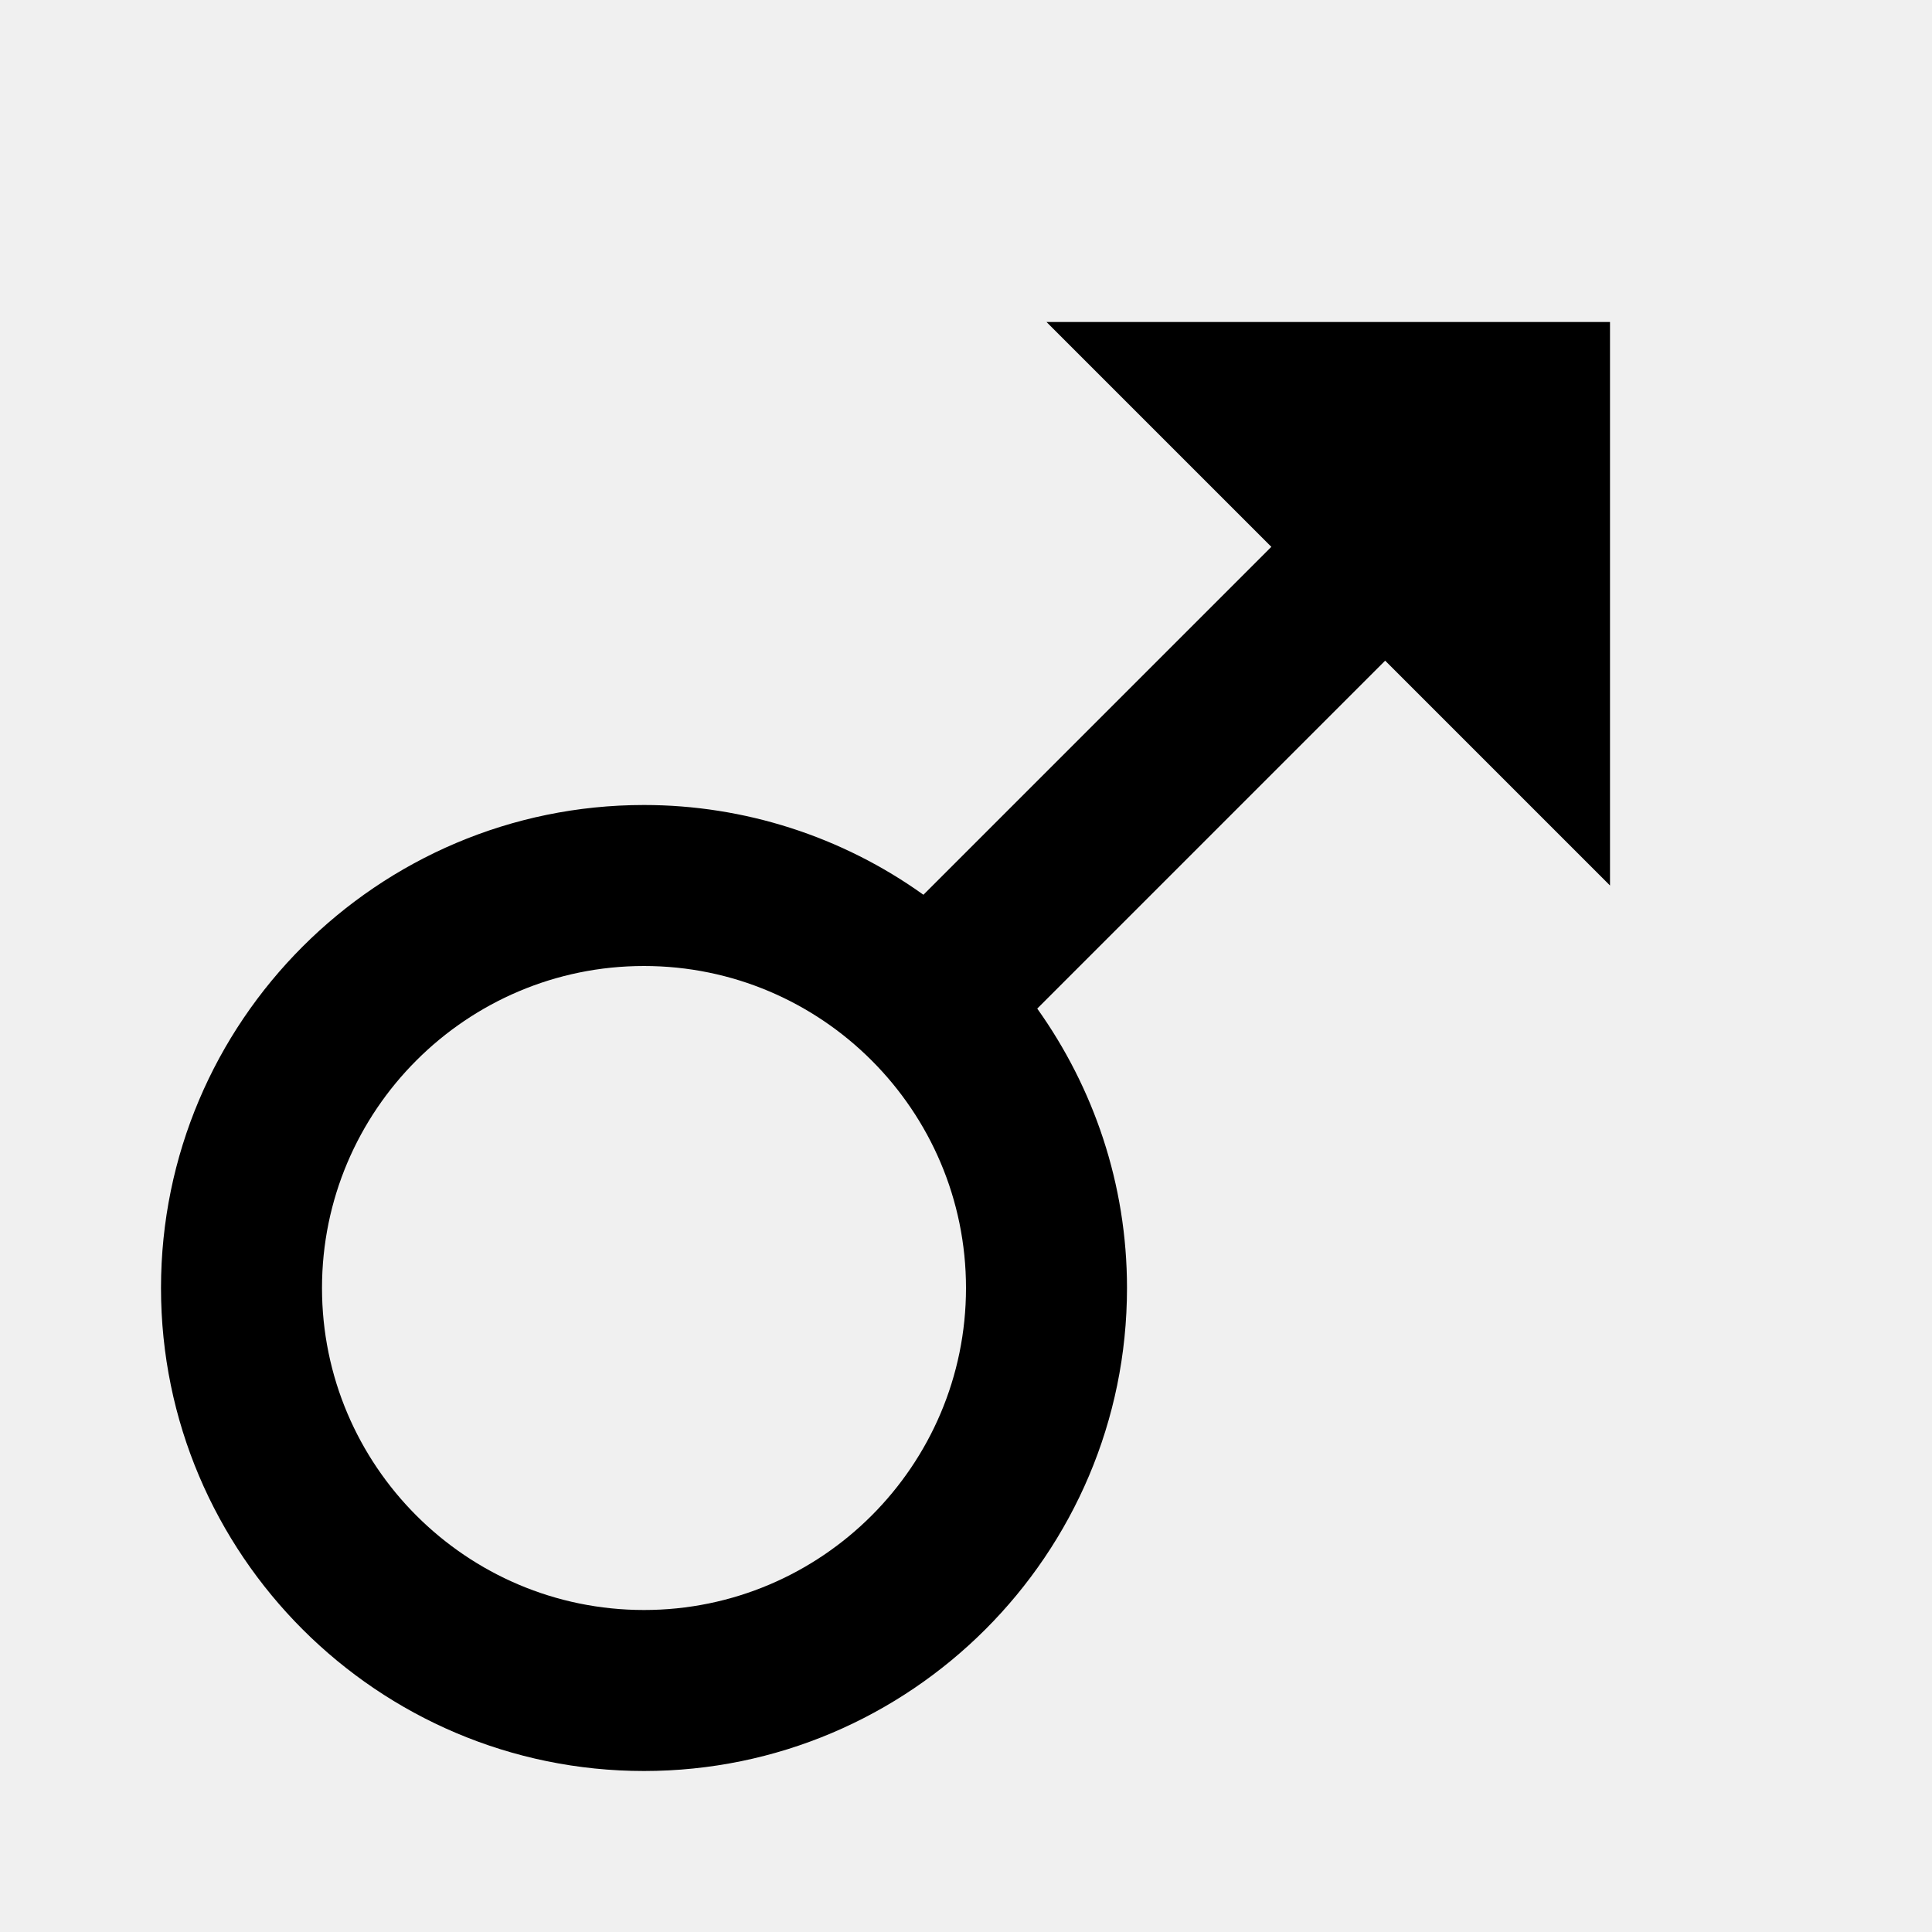
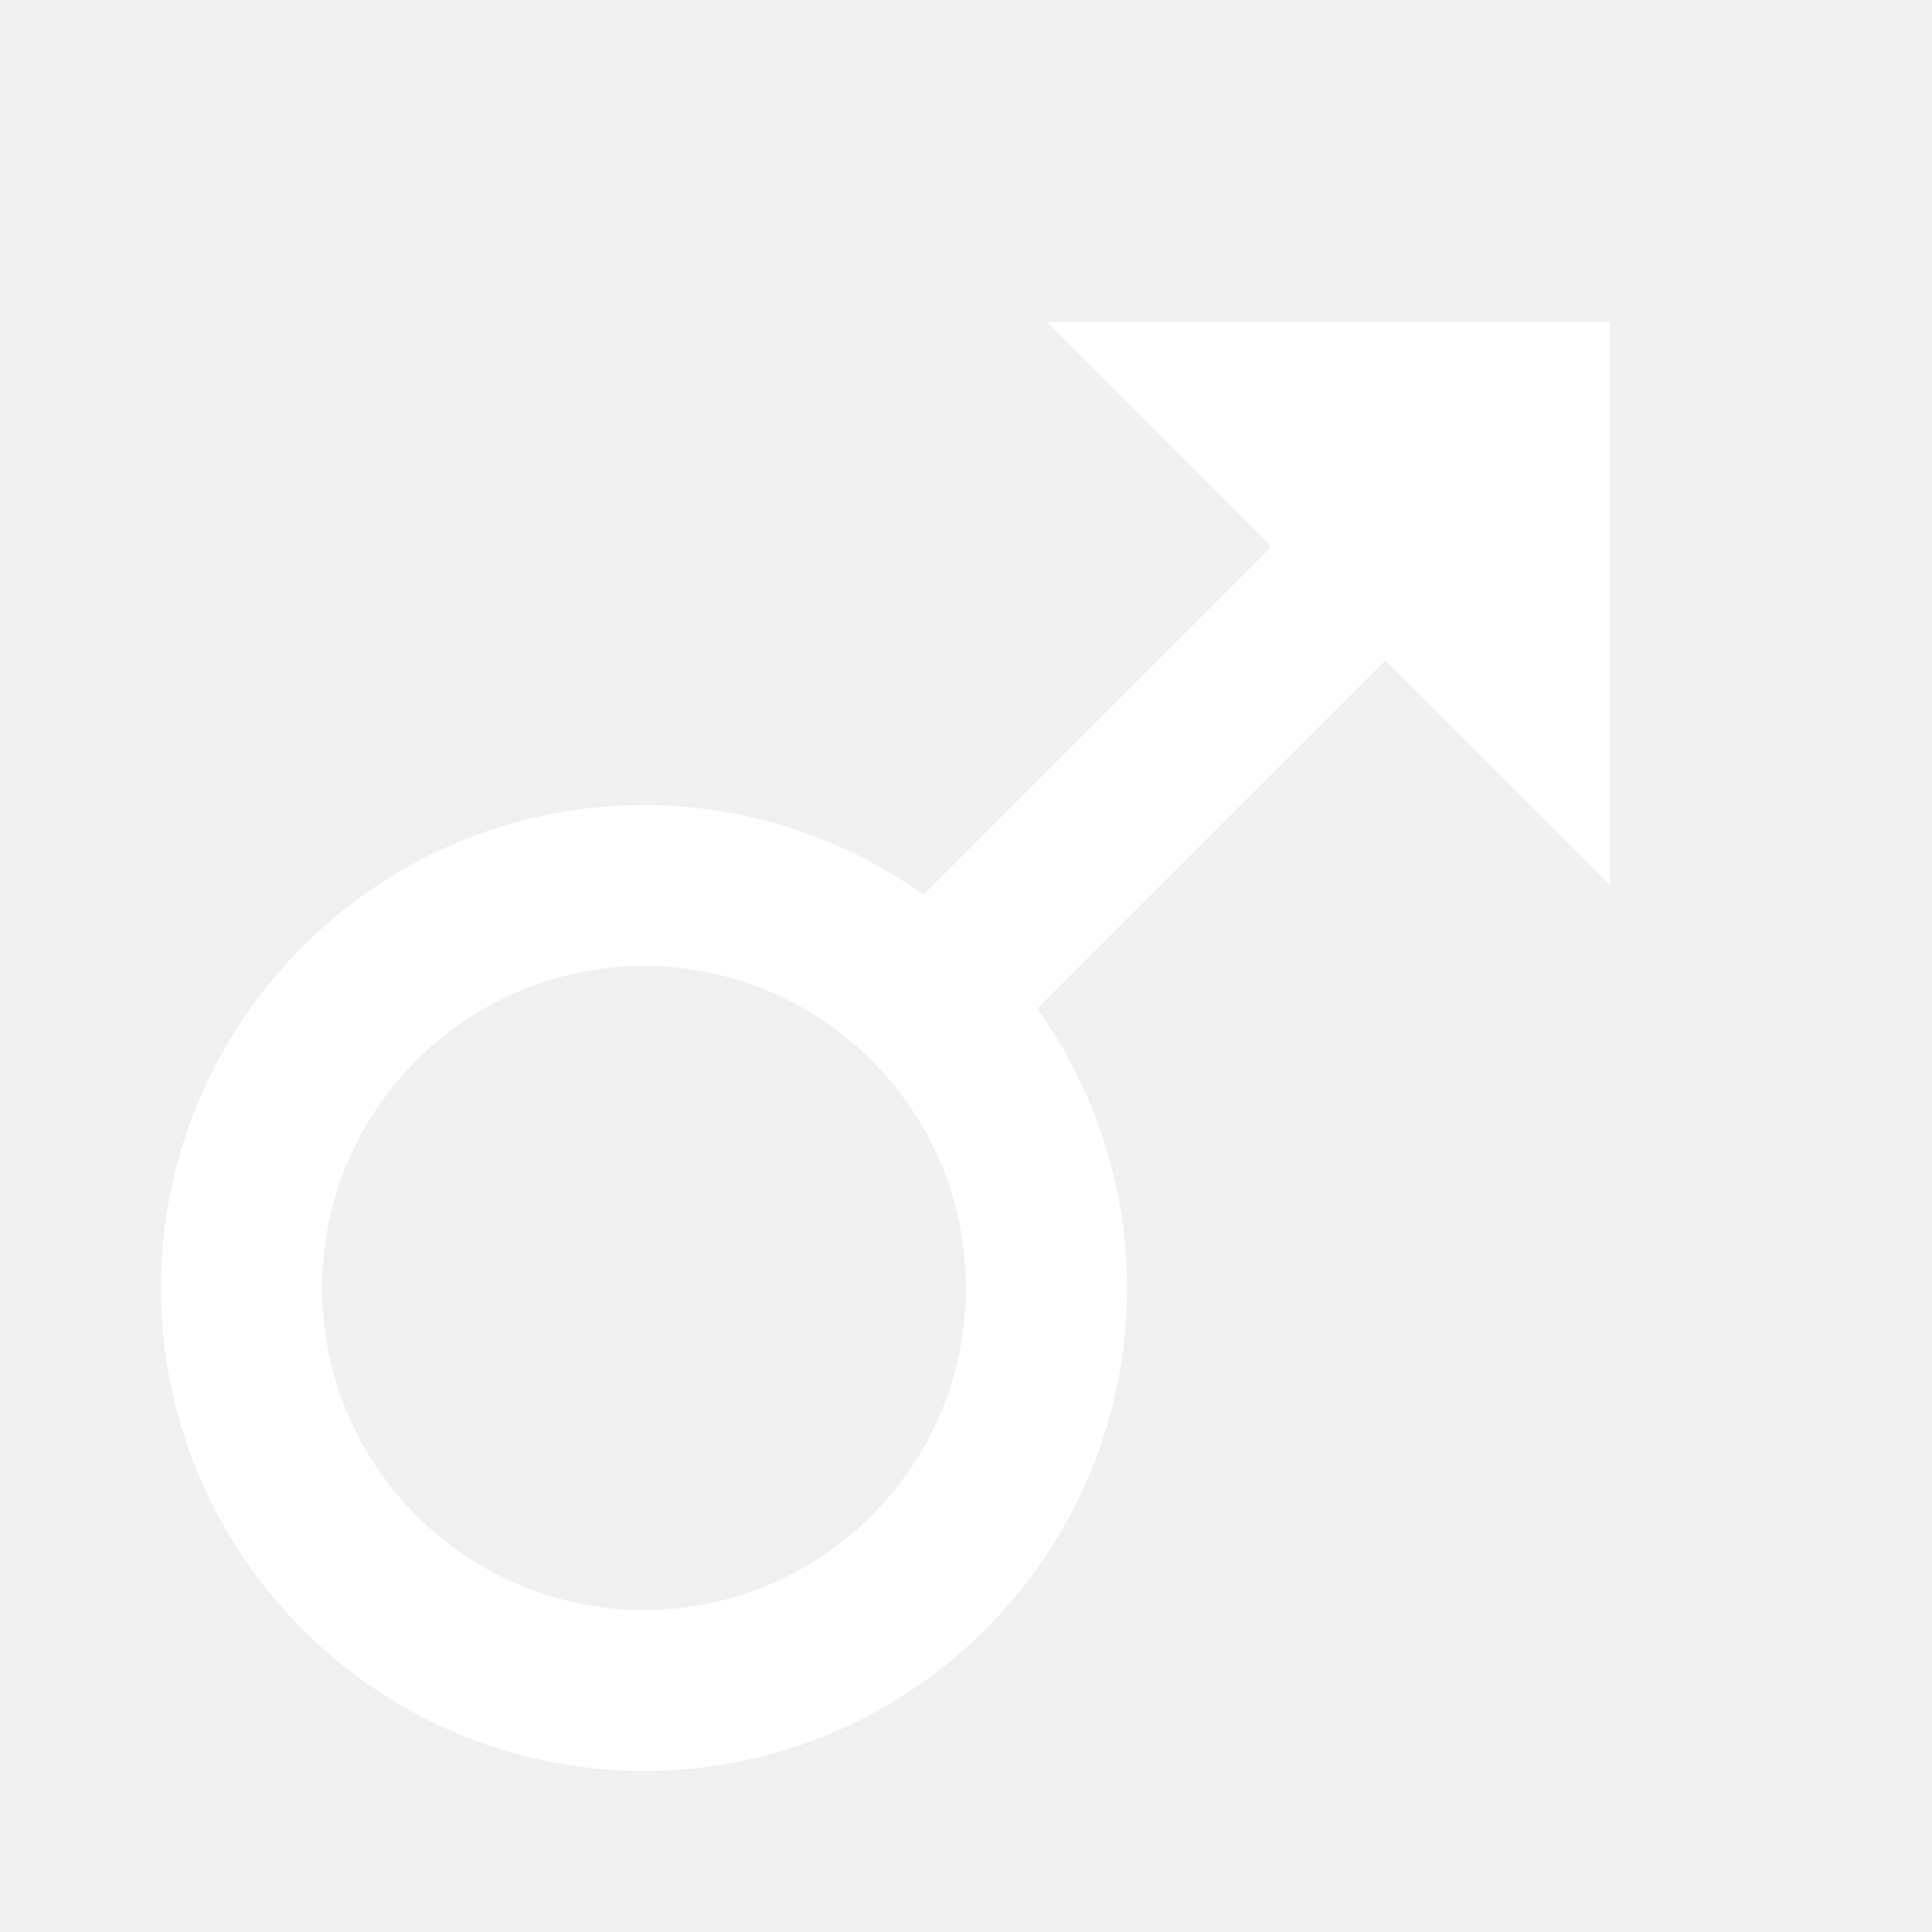
- <svg xmlns="http://www.w3.org/2000/svg" viewBox="0 0 24 24" fill="#000000" width="24" height="24">
+ <svg xmlns="http://www.w3.org/2000/svg" viewBox="0 0 24 24" fill="white" width="24" height="24">
  <path d="M20 11V4h-7l2.793 2.793-4.322 4.322A5.961 5.961 0 0 0 8 10c-3.309 0-6 2.691-6 6s2.691 6 6 6 6-2.691 6-6c0-1.294-.416-2.49-1.115-3.471l4.322-4.322L20 11zM8 20c-2.206 0-4-1.794-4-4s1.794-4 4-4 4 1.794 4 4-1.794 4-4 4z" />
</svg>
